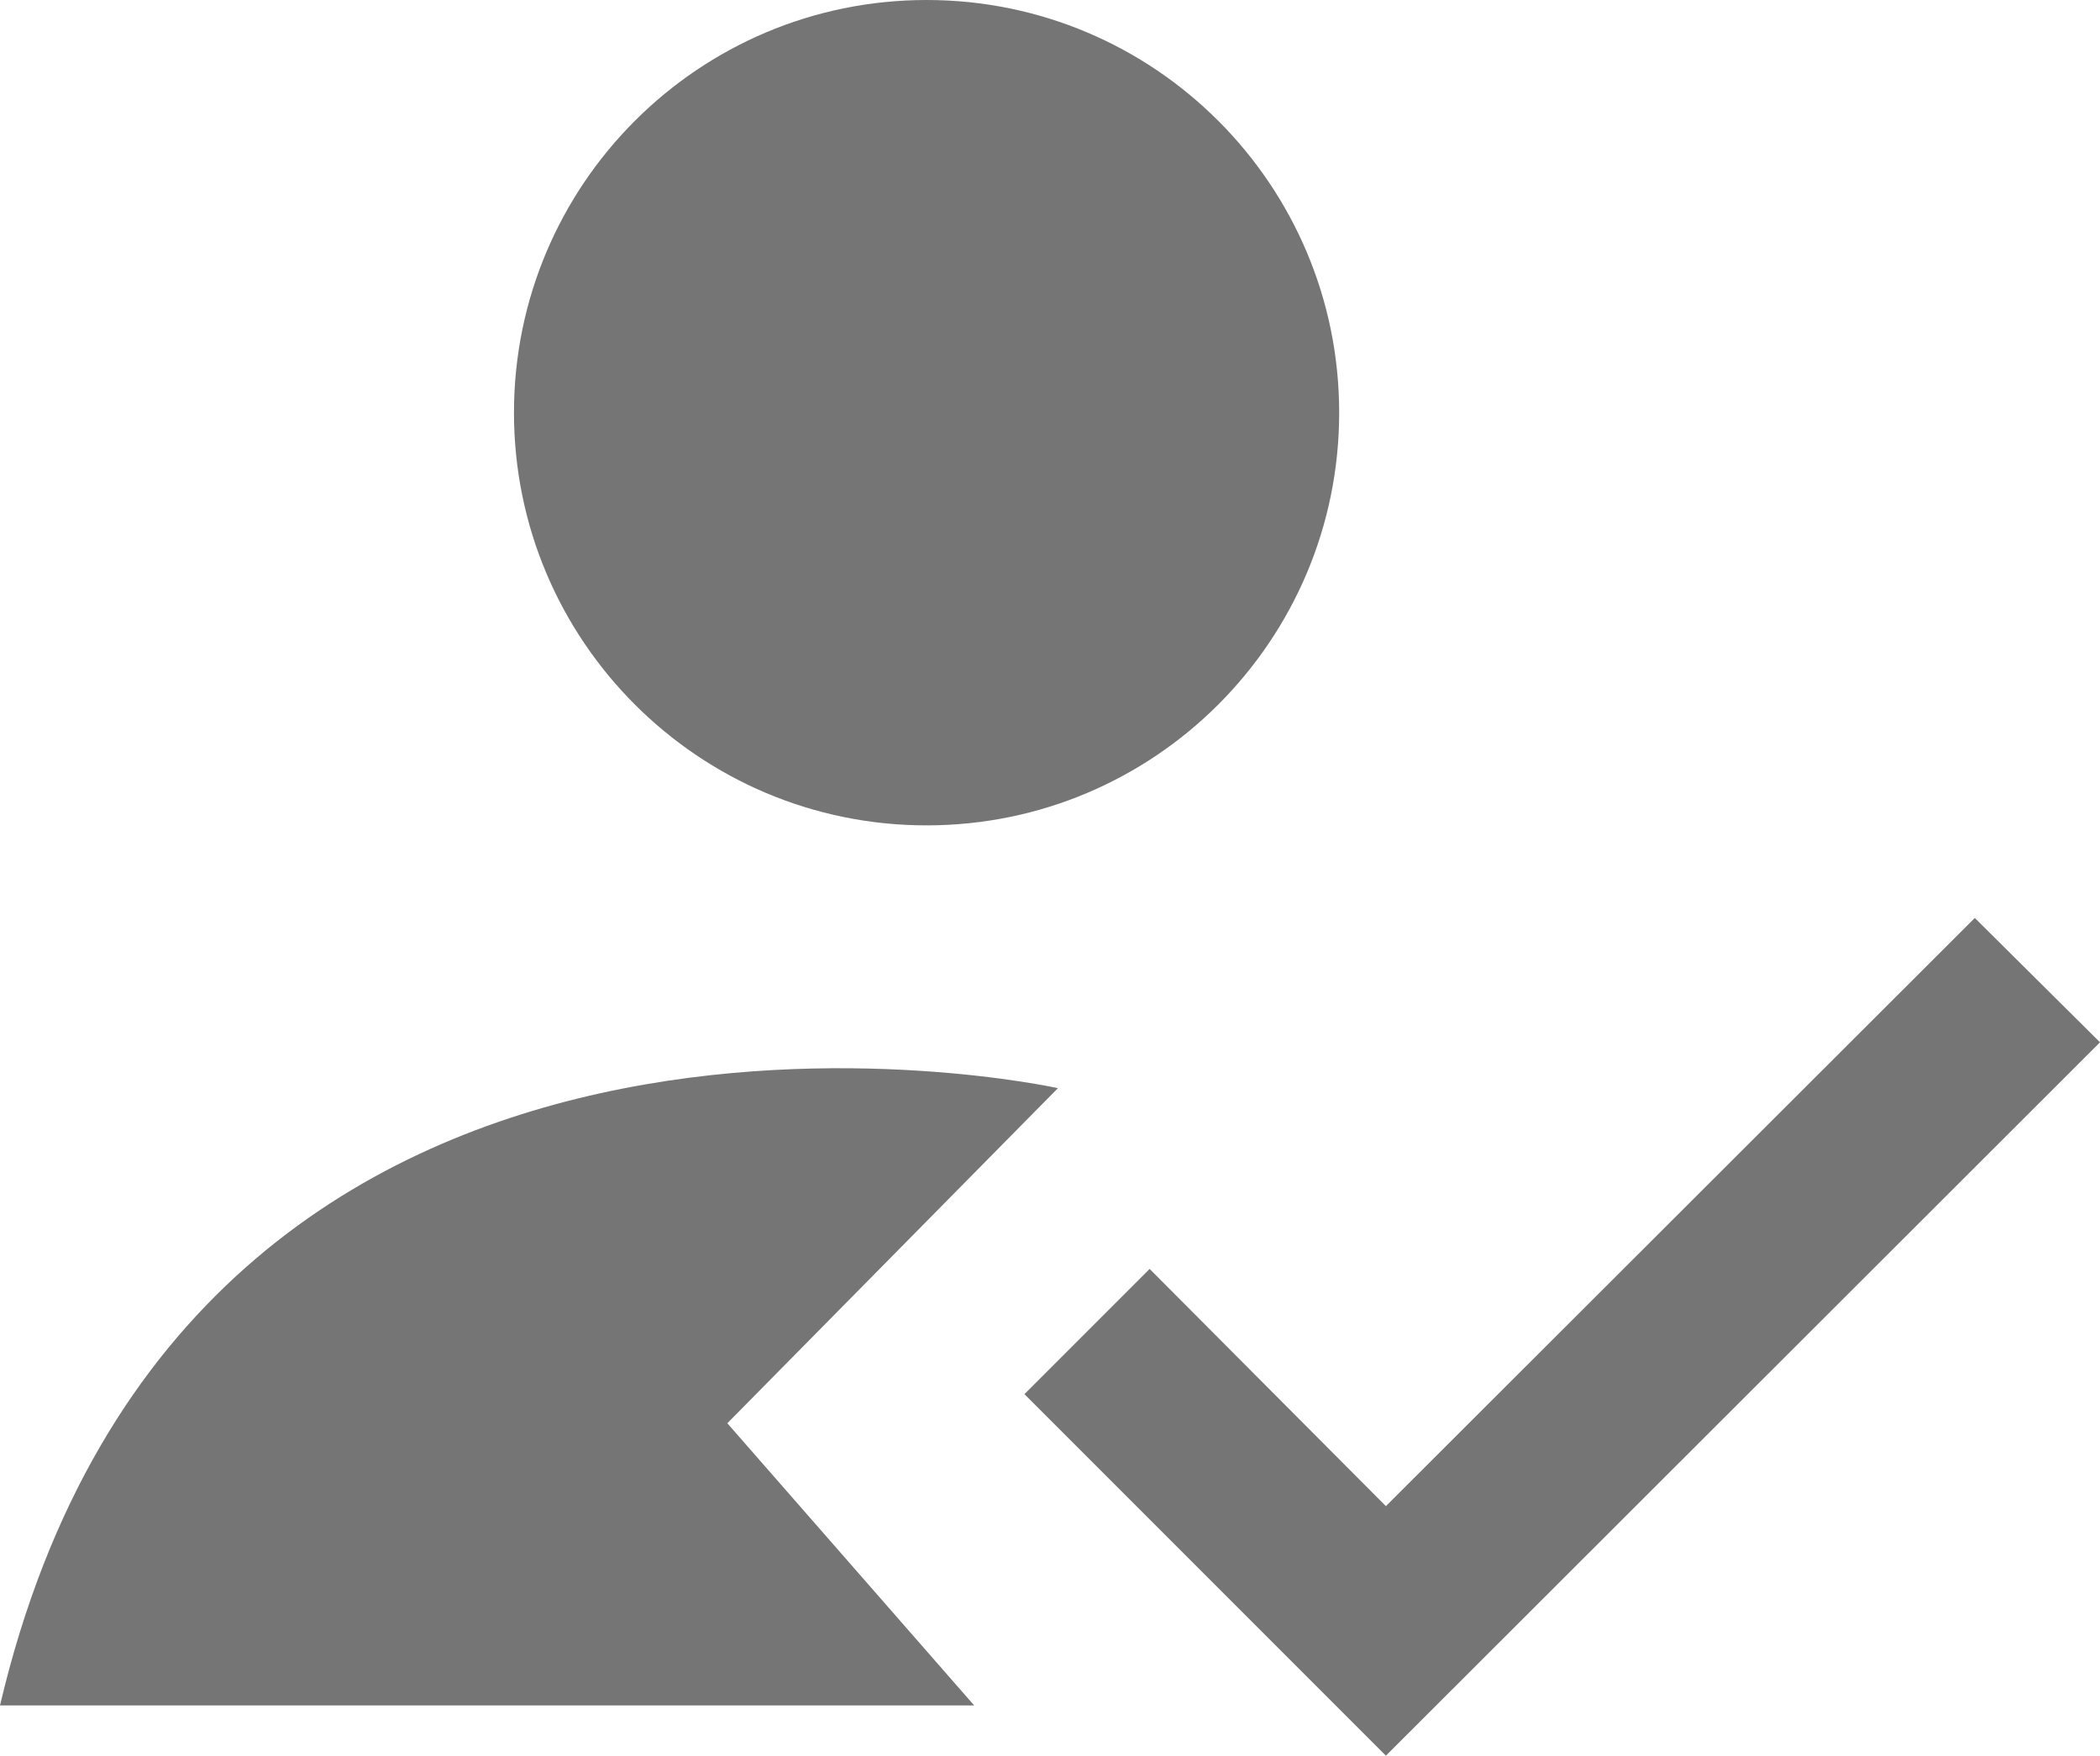
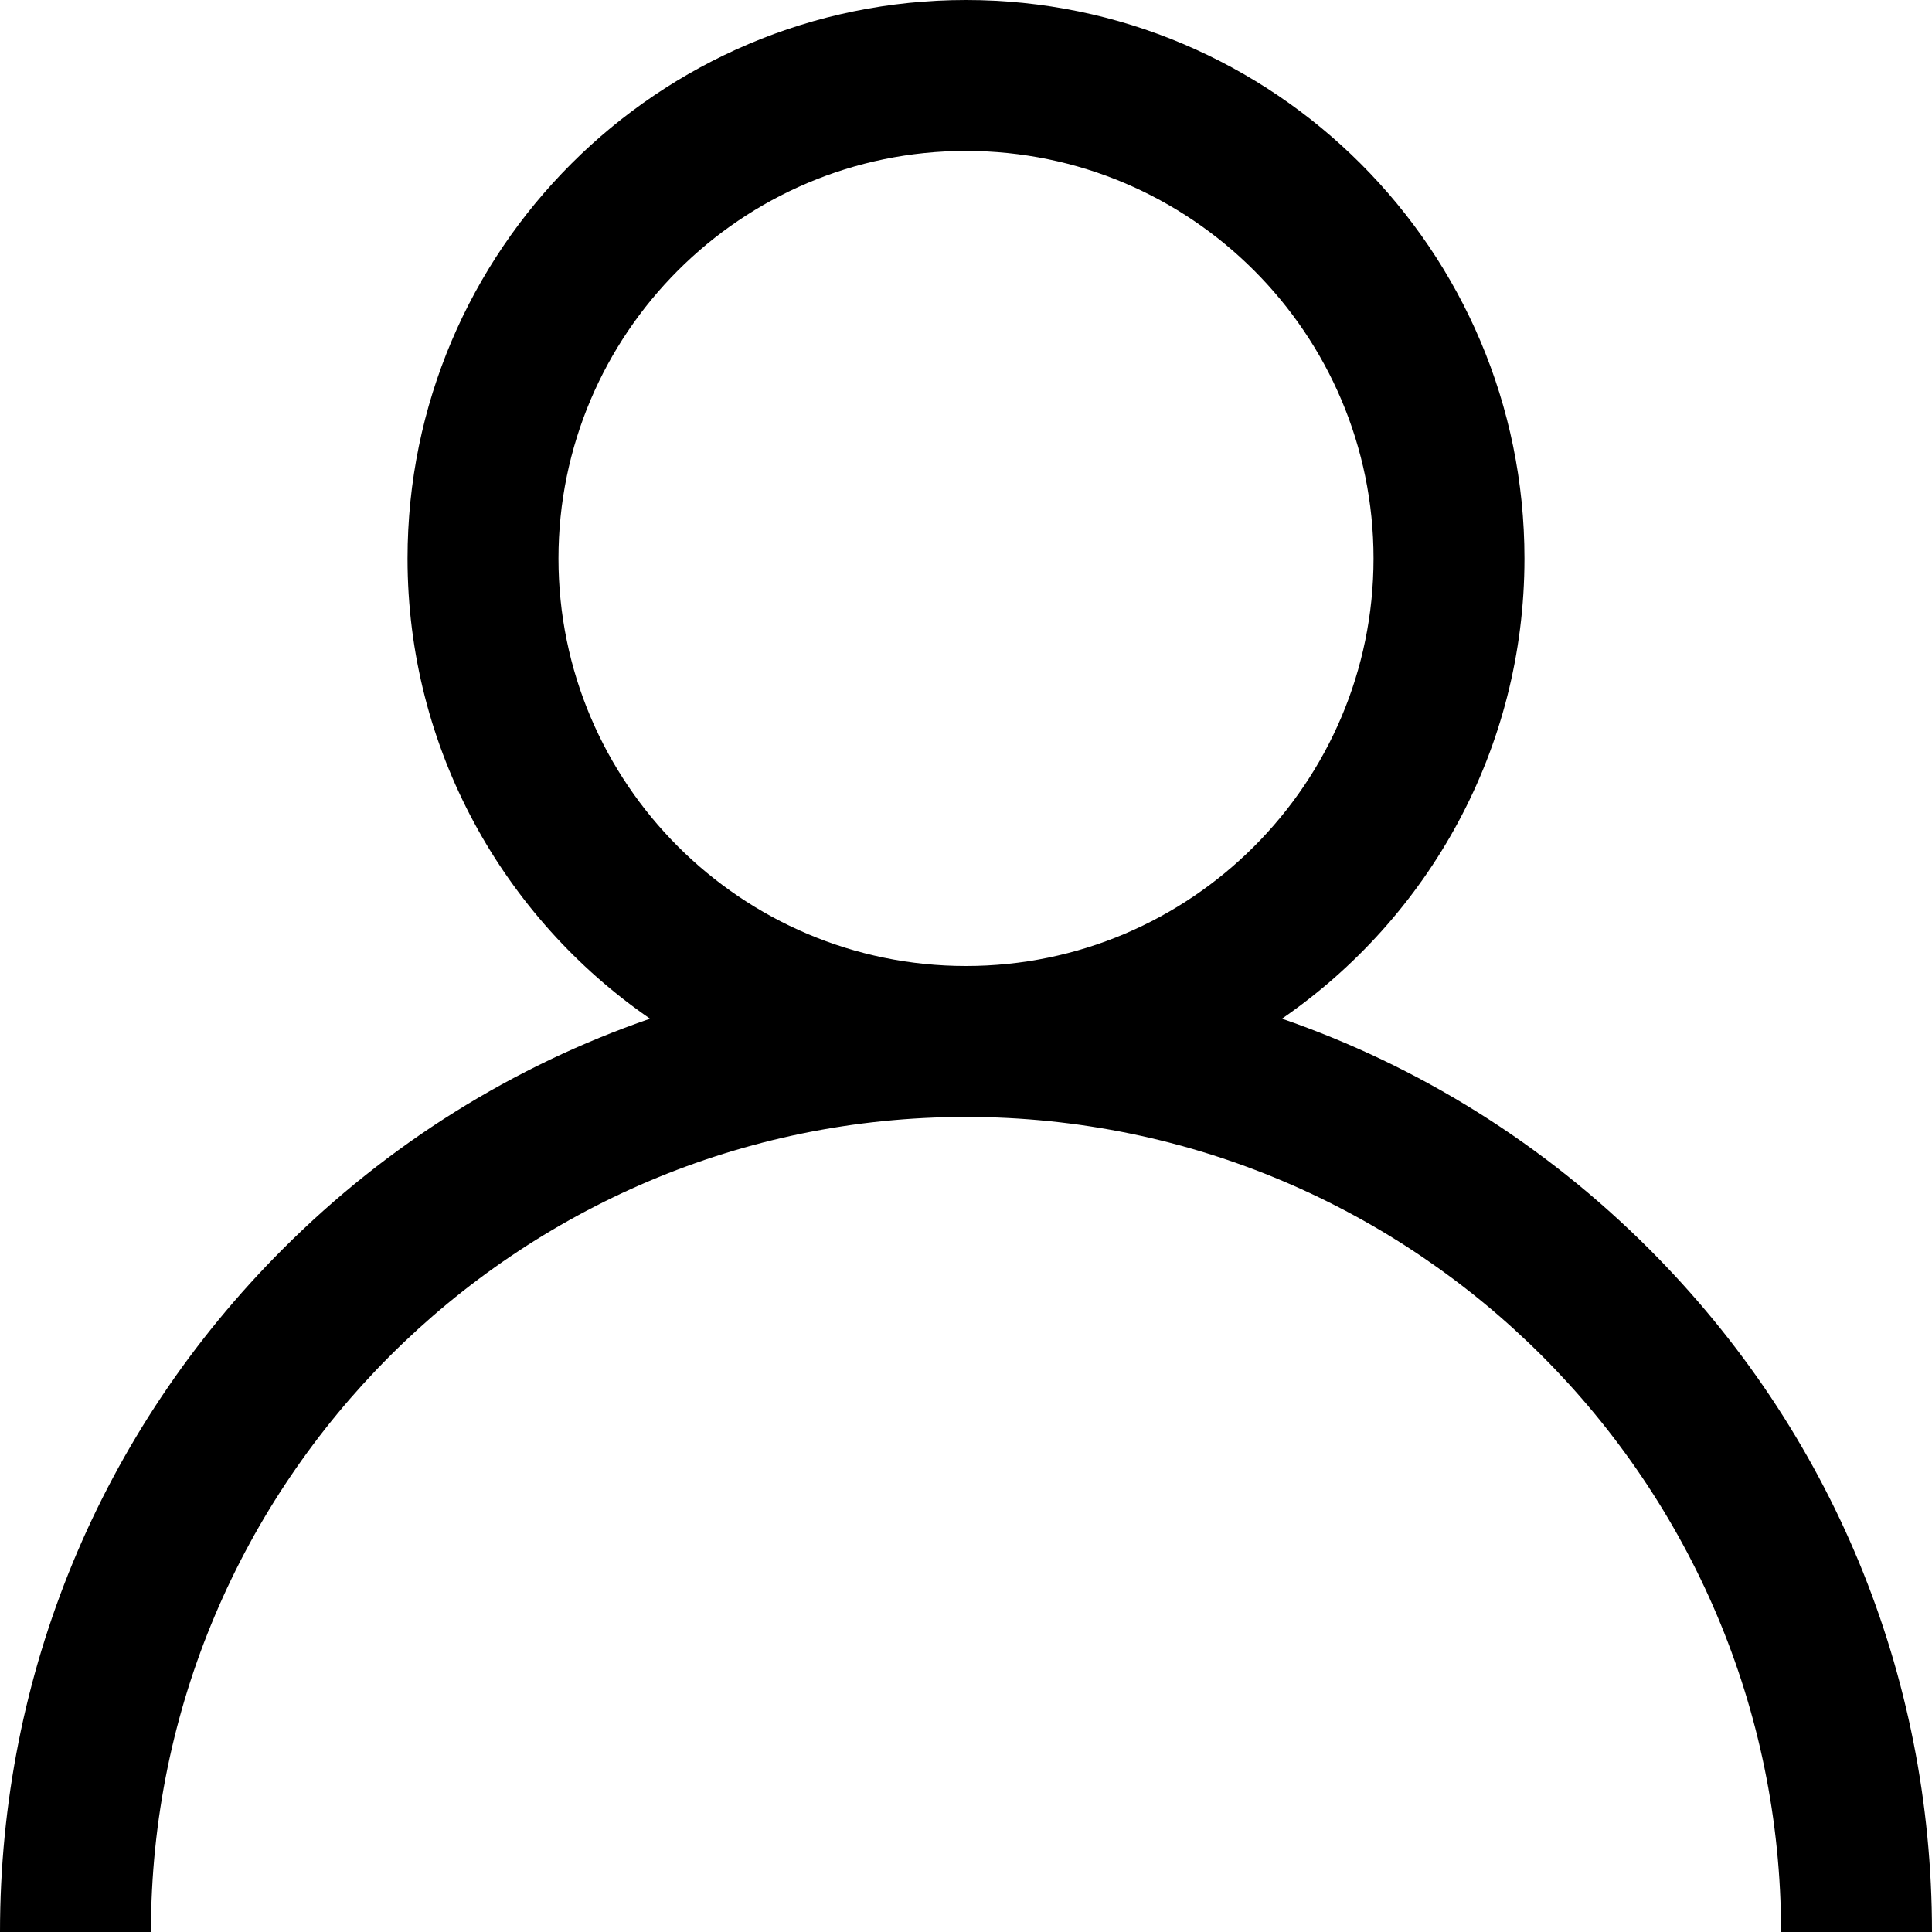
- <svg xmlns="http://www.w3.org/2000/svg" viewBox="0 0 23.82 19.91">
-   <g id="Layer_2" data-name="Layer 2">
-     <g id="Layer_1-2" data-name="Layer 1">
-       <circle cx="10.51" cy="4.68" r="4.68" fill="#757575" />
-       <polygon points="22.4 10.41 15.72 17.08 13.04 14.39 11.62 15.81 15.72 19.91 23.82 11.82 22.4 10.41" fill="#757575" />
-       <path d="M12,12.34s-9.84-2.18-12,7H11.05l-2.8-3.2Z" fill="#757575" />
+ <svg xmlns="http://www.w3.org/2000/svg" version="1.1" id="Capa_1" x="0px" y="0px" viewBox="0 0 512 512" style="enable-background:new 0 0 512 512;" xml:space="preserve">
+   <g>
+     <g>
+       <path d="M437.02,330.98c-27.883-27.882-61.071-48.523-97.281-61.018C378.521,243.251,404,198.548,404,148    C404,66.393,337.607,0,256,0S108,66.393,108,148c0,50.548,25.479,95.251,64.262,121.962    c-36.21,12.495-69.398,33.136-97.281,61.018C26.629,379.333,0,443.62,0,512h40c0-119.103,96.897-216,216-216s216,96.897,216,216    h40C512,443.62,485.371,379.333,437.02,330.98z M256,256c-59.551,0-108-48.448-108-108S196.449,40,256,40    c59.551,0,108,48.448,108,108S315.551,256,256,256z" />
    </g>
  </g>
+   <g>
+ </g>
+   <g>
+ </g>
+   <g>
+ </g>
+   <g>
+ </g>
+   <g>
+ </g>
+   <g>
+ </g>
+   <g>
+ </g>
+   <g>
+ </g>
+   <g>
+ </g>
+   <g>
+ </g>
+   <g>
+ </g>
+   <g>
+ </g>
+   <g>
+ </g>
+   <g>
+ </g>
+   <g>
+ </g>
</svg>
